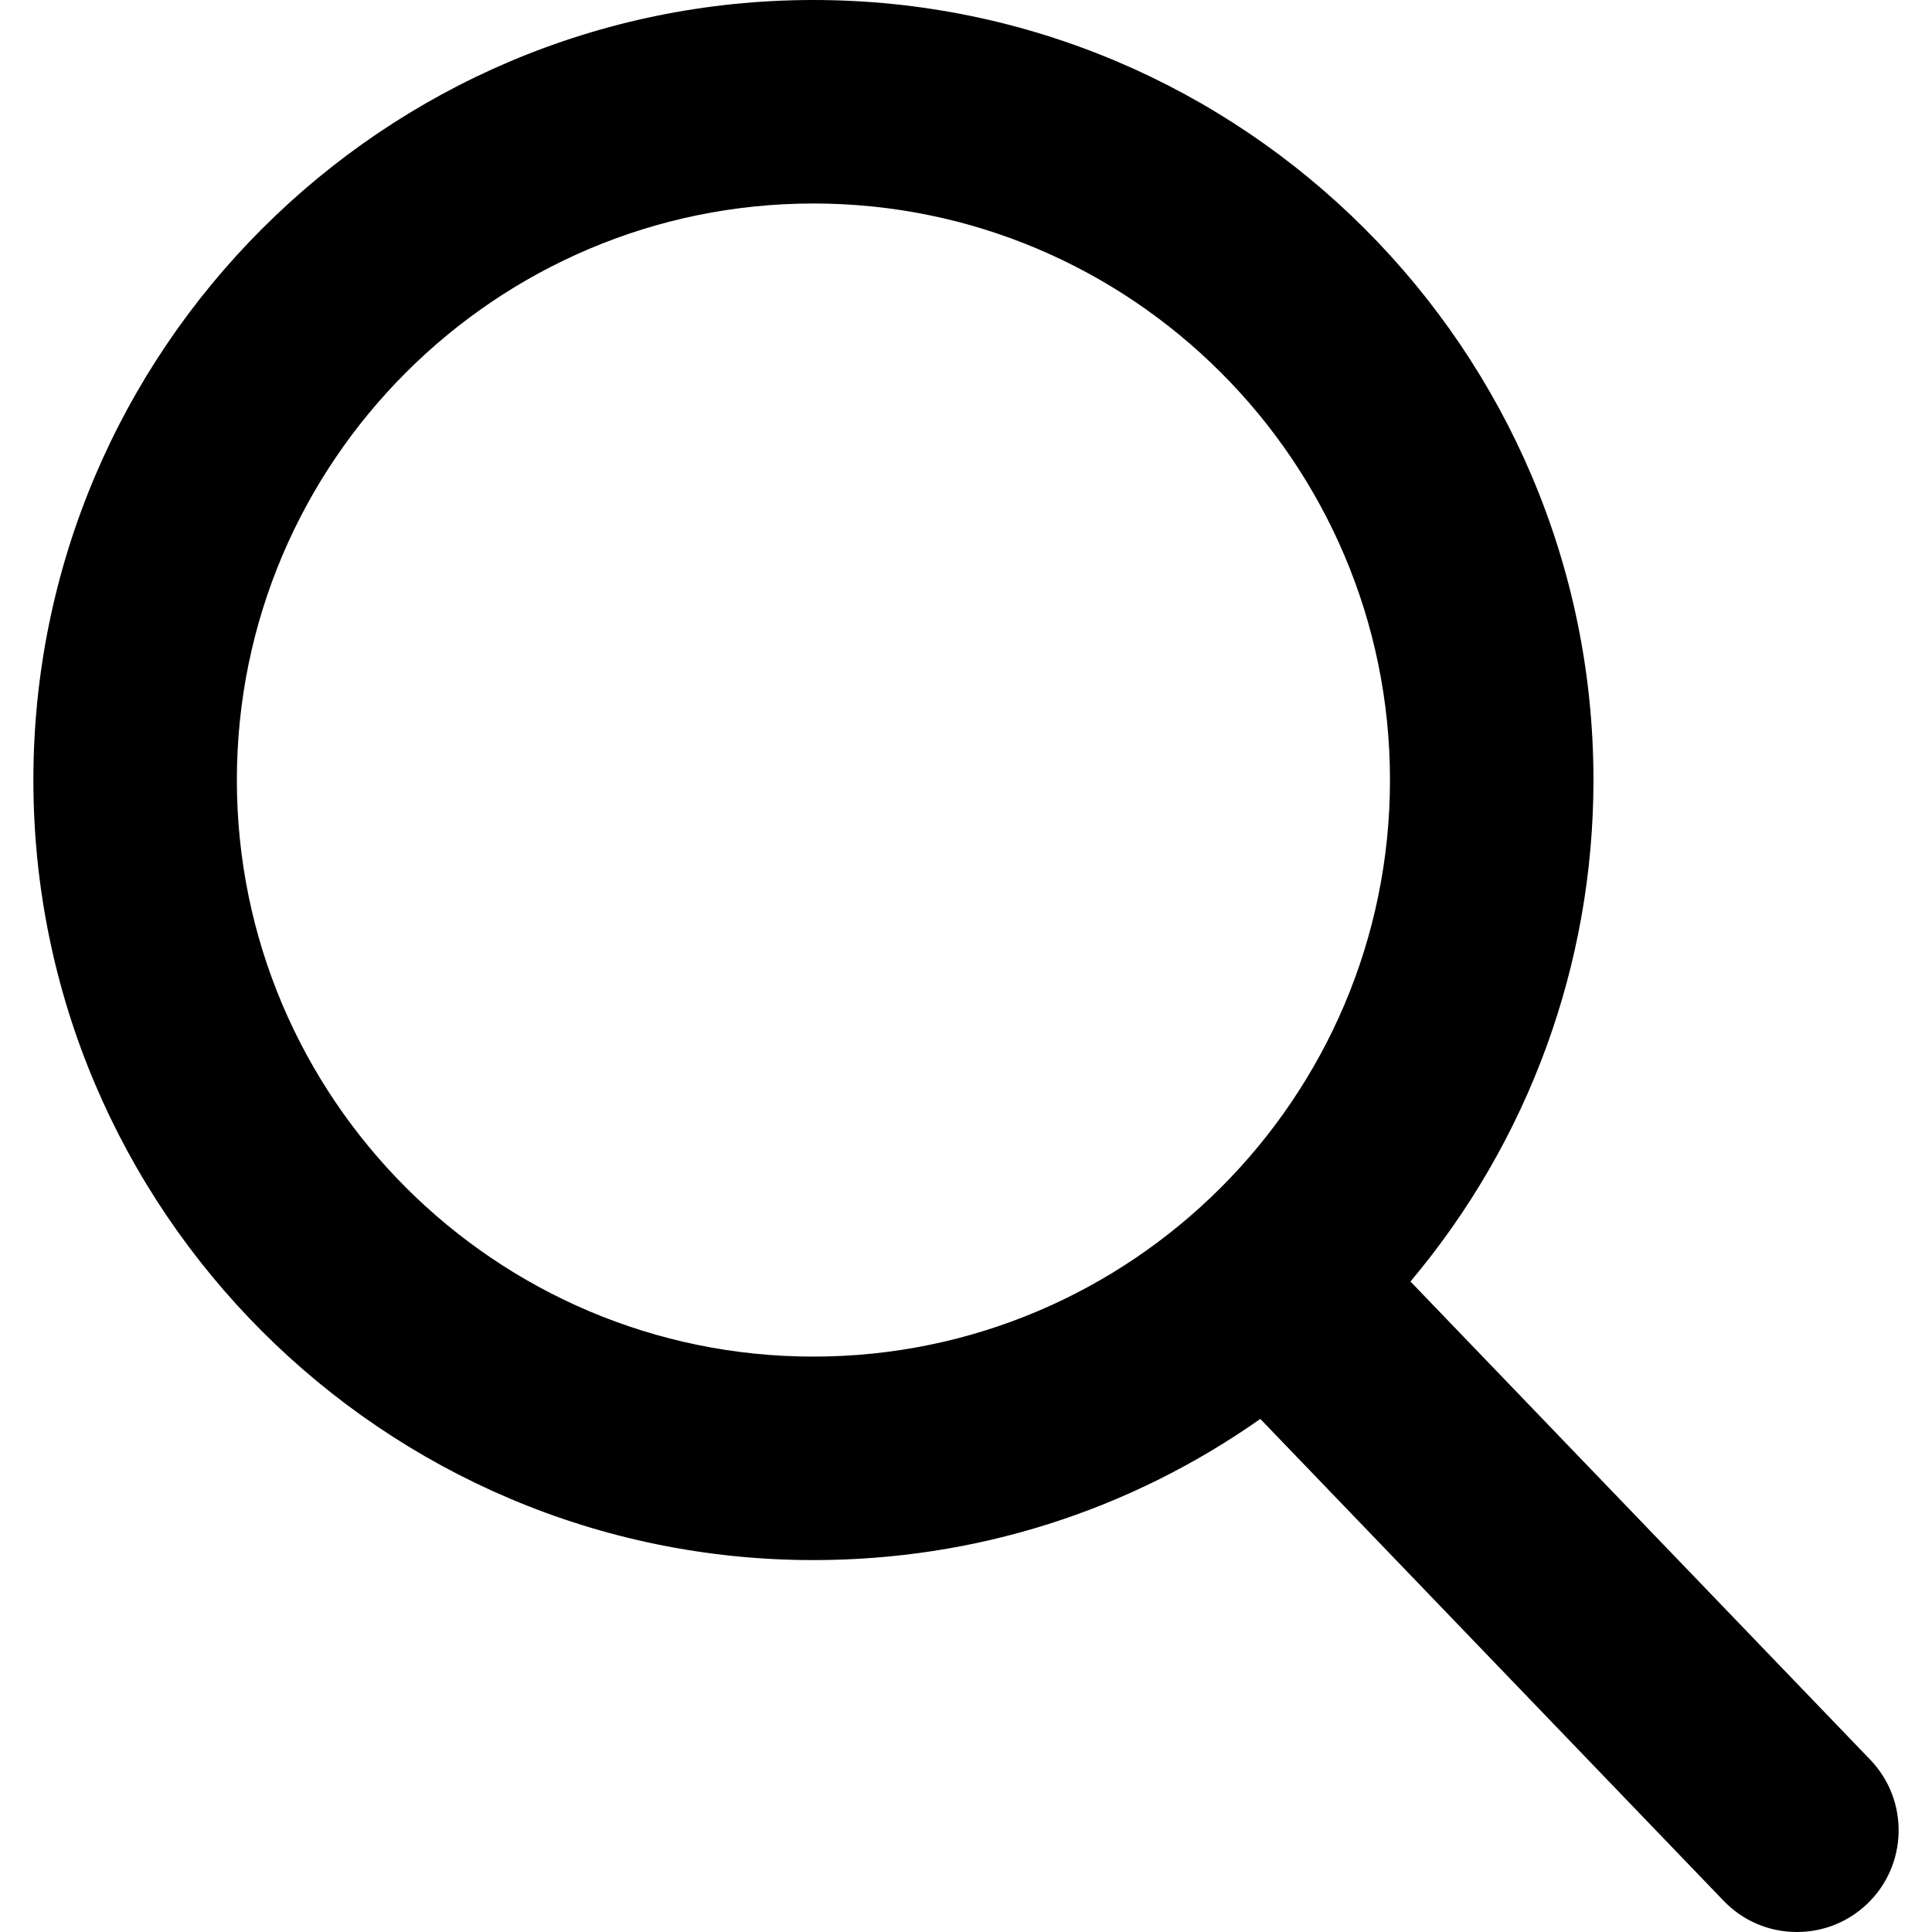
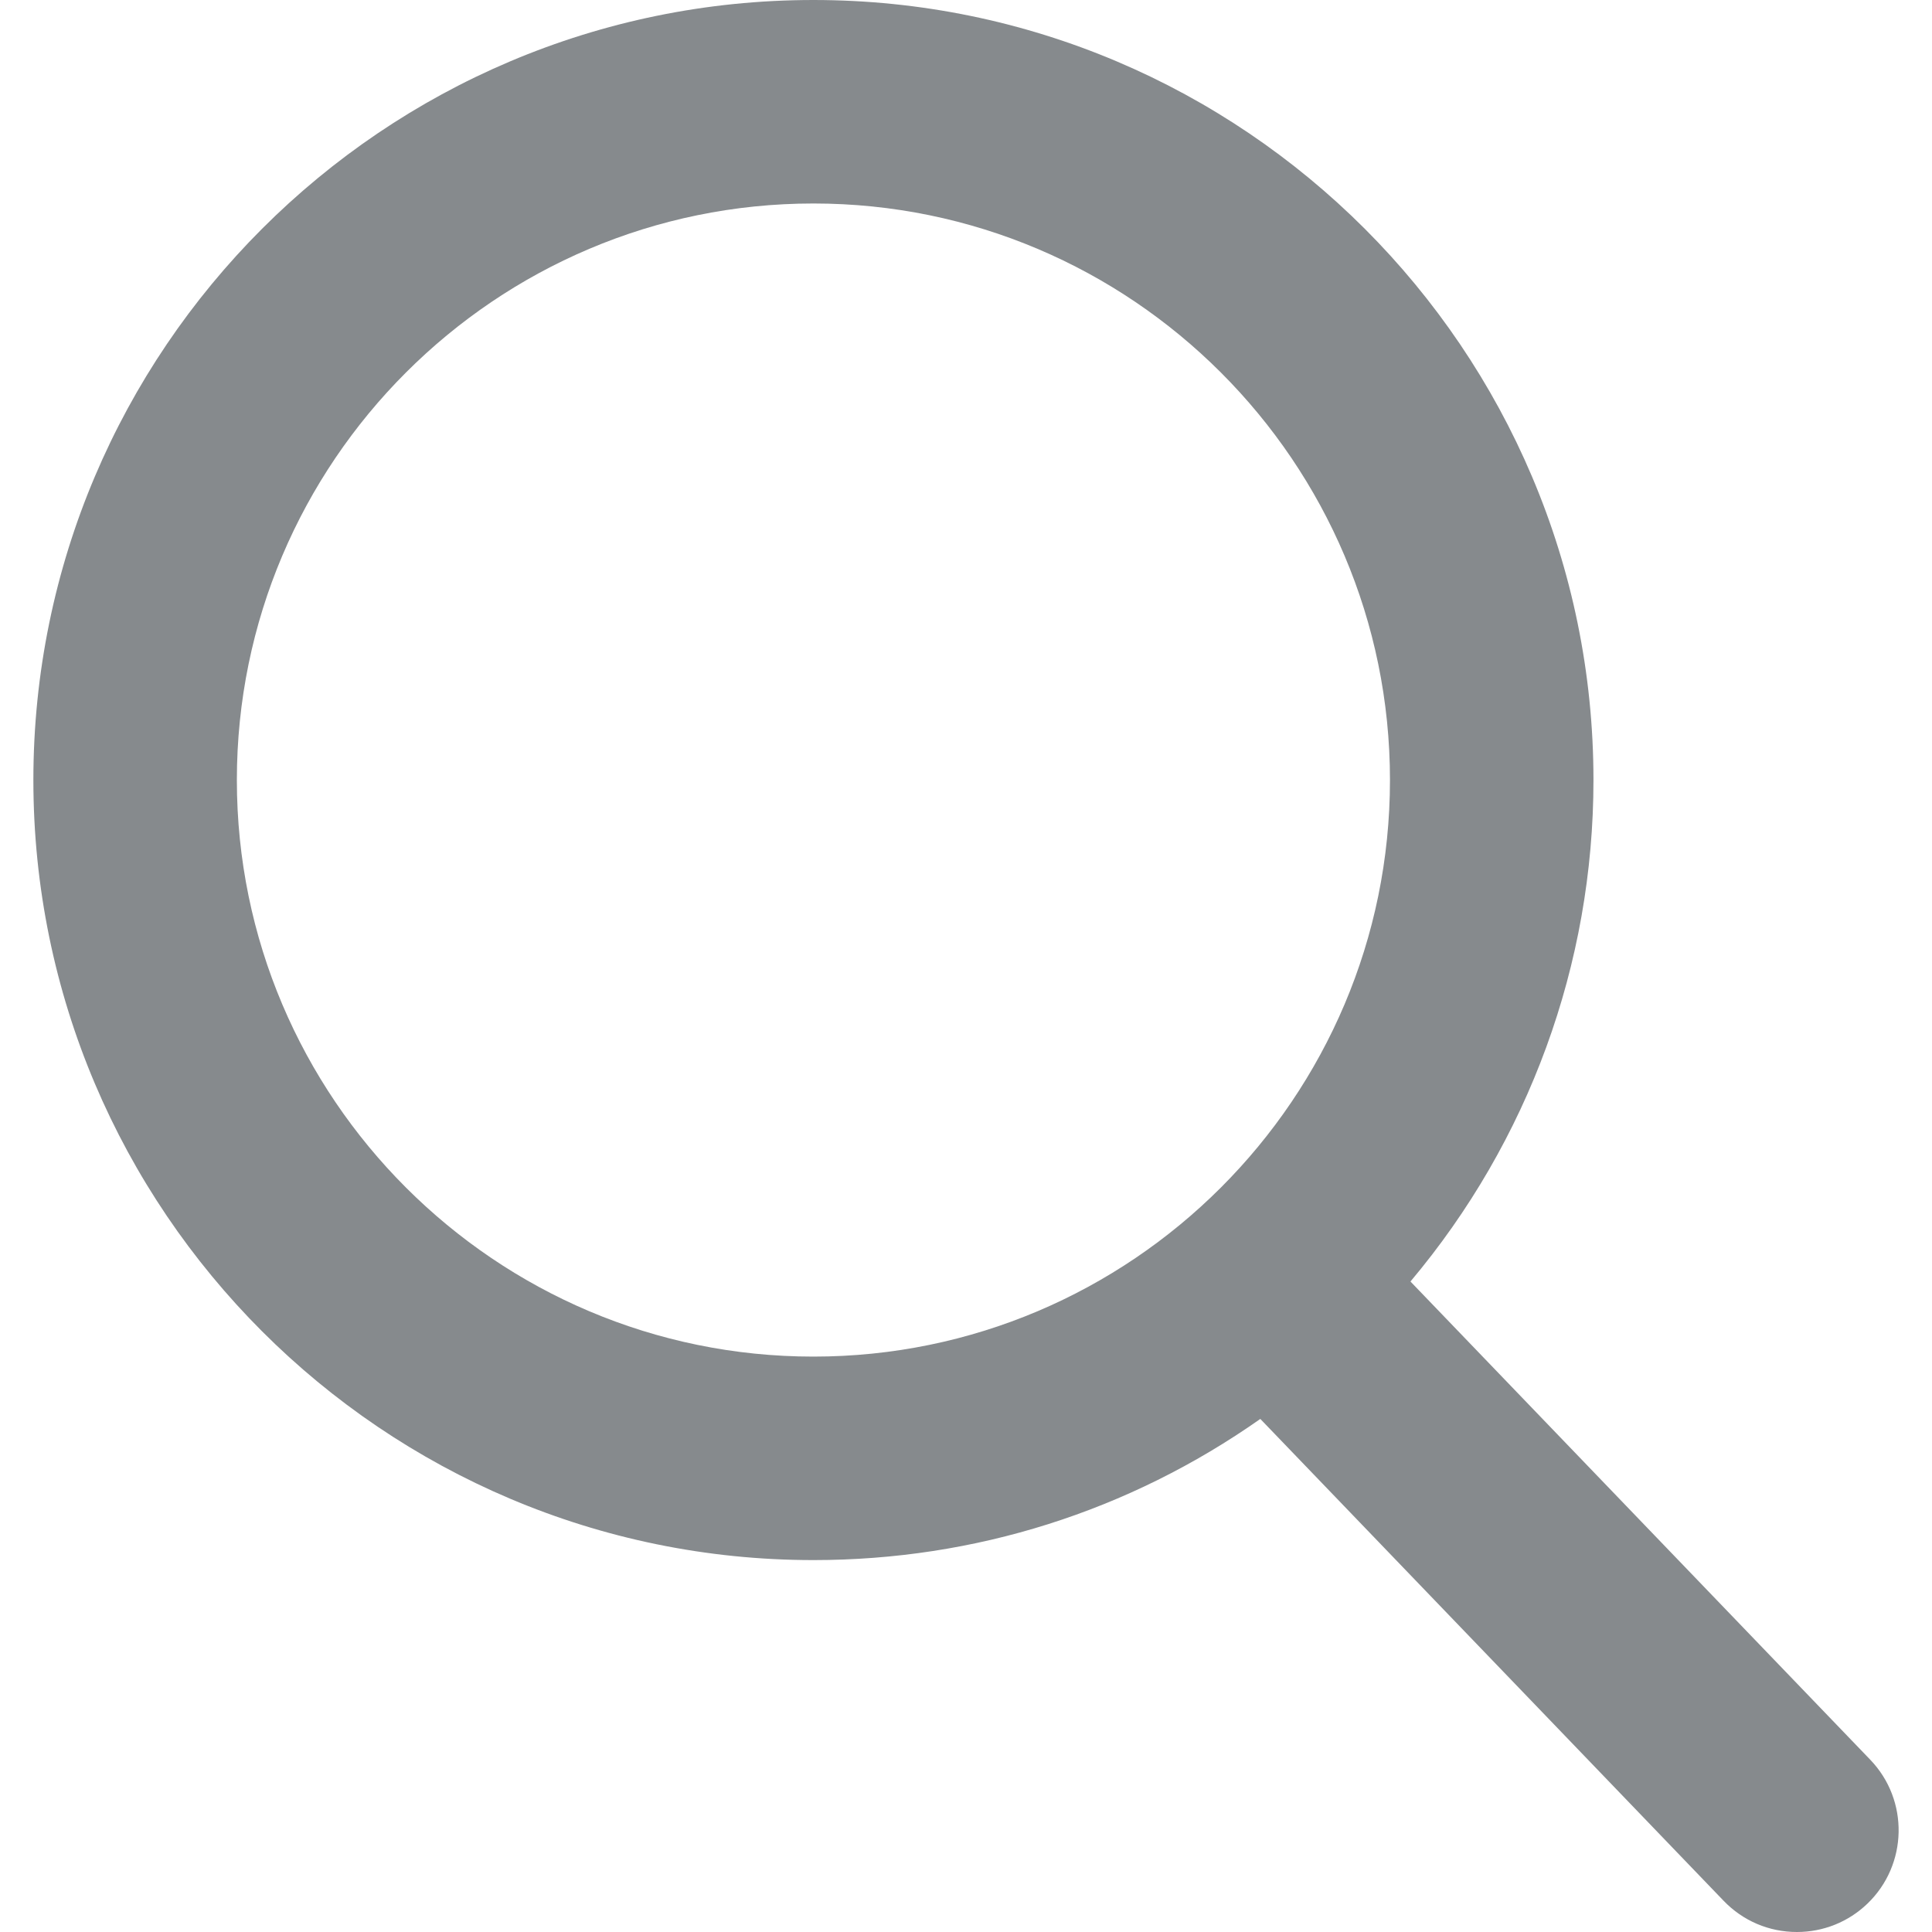
- <svg xmlns="http://www.w3.org/2000/svg" version="1.1" width="512" height="512" x="0" y="0" viewBox="0 0 56.966 56.966" style="enable-background:new 0 0 512 512" xml:space="preserve" class="">
+ <svg xmlns="http://www.w3.org/2000/svg" version="1.1" id="Capa_1" x="0px" y="0px" viewBox="0 0 56.966 56.966" style="enable-background:new 0 0 56.966 56.966;" xml:space="preserve" fill="#868a8d">
+   <path d="M55.146,51.887L41.588,37.786c3.486-4.144,5.396-9.358,5.396-14.786c0-12.682-10.318-23-23-23s-23,10.318-23,23  s10.318,23,23,23c4.761,0,9.298-1.436,13.177-4.162l13.661,14.208c0.571,0.593,1.339,0.92,2.162,0.92  c0.779,0,1.518-0.297,2.079-0.837C56.255,54.982,56.293,53.08,55.146,51.887z M23.984,6c9.374,0,17,7.626,17,17s-7.626,17-17,17  s-17-7.626-17-17S14.61,6,23.984,6z" />
  <g>
-     <path d="M55.146,51.887L41.588,37.786c3.486-4.144,5.396-9.358,5.396-14.786c0-12.682-10.318-23-23-23s-23,10.318-23,23  s10.318,23,23,23c4.761,0,9.298-1.436,13.177-4.162l13.661,14.208c0.571,0.593,1.339,0.92,2.162,0.92  c0.779,0,1.518-0.297,2.079-0.837C56.255,54.982,56.293,53.08,55.146,51.887z M23.984,6c9.374,0,17,7.626,17,17s-7.626,17-17,17  s-17-7.626-17-17S14.61,6,23.984,6z" fill="#000000" data-original="#000000" style="" class="" />
-     <g>
</g>
-     <g>
+   <g>
</g>
-     <g>
+   <g>
</g>
-     <g>
+   <g>
</g>
-     <g>
+   <g>
</g>
-     <g>
+   <g>
</g>
-     <g>
+   <g>
</g>
-     <g>
+   <g>
</g>
-     <g>
+   <g>
</g>
-     <g>
+   <g>
</g>
-     <g>
+   <g>
</g>
-     <g>
+   <g>
</g>
-     <g>
+   <g>
</g>
-     <g>
+   <g>
</g>
-     <g>
+   <g>
</g>
-   </g>
</svg>
